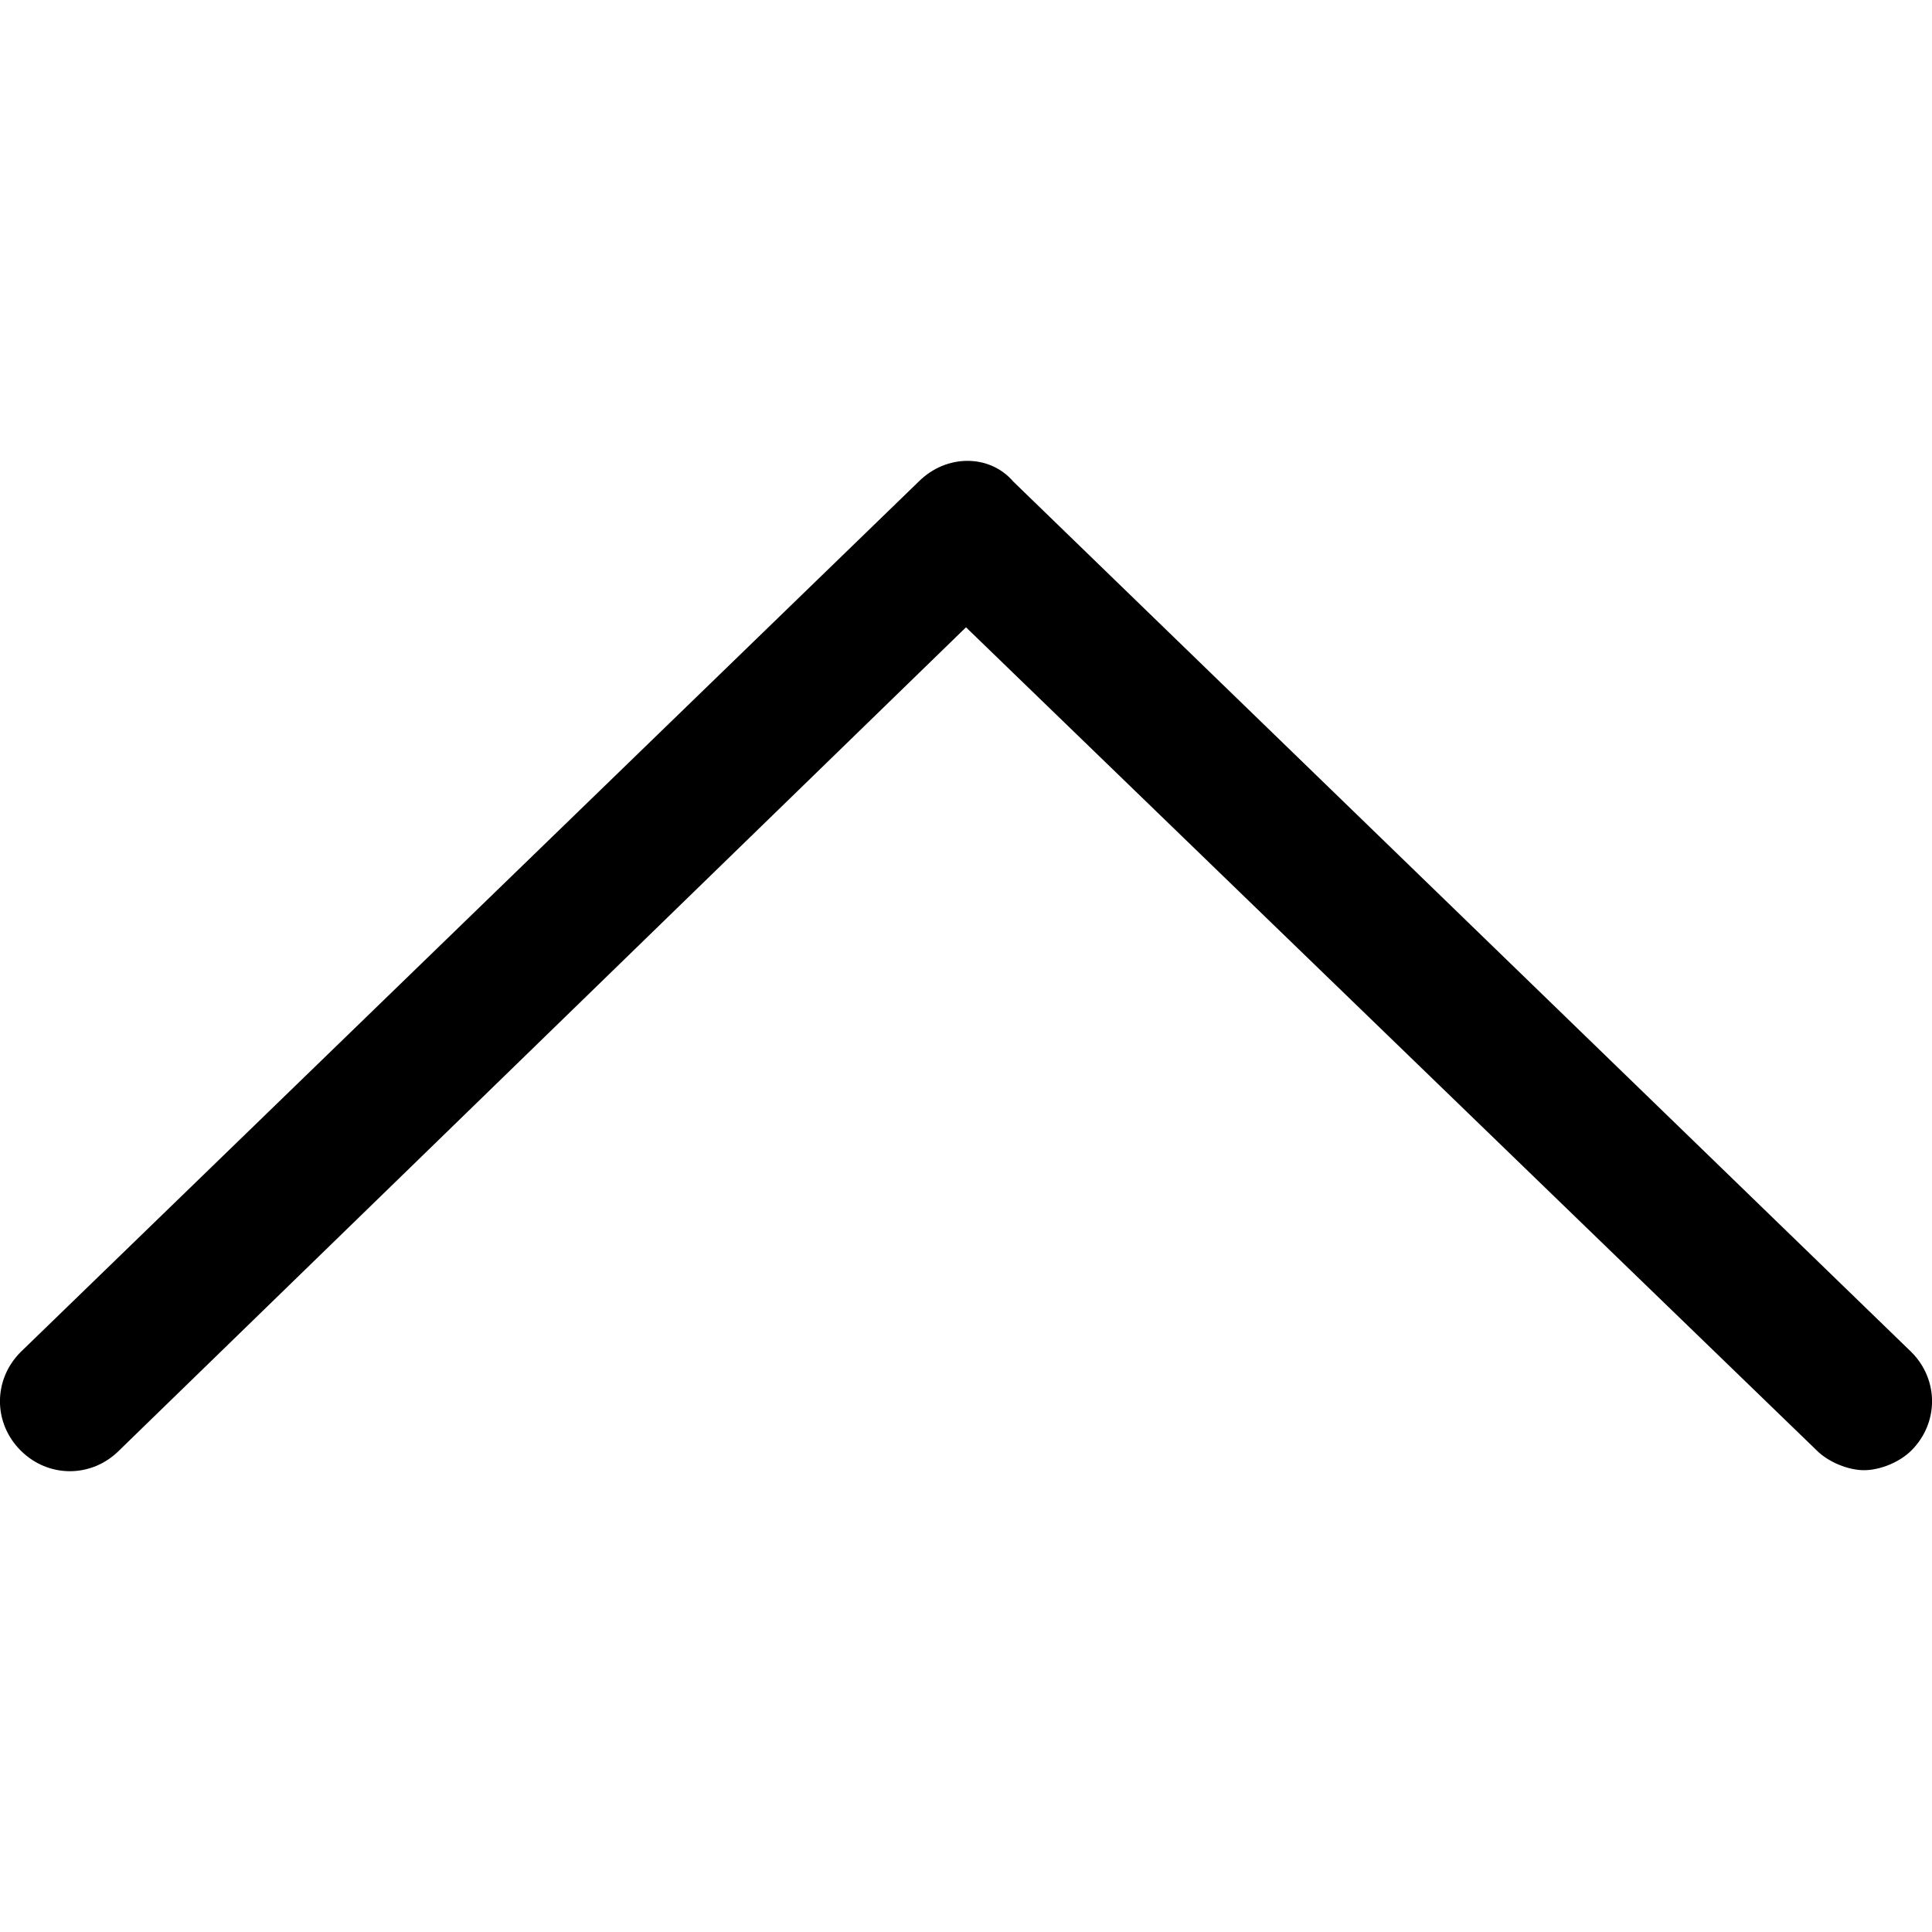
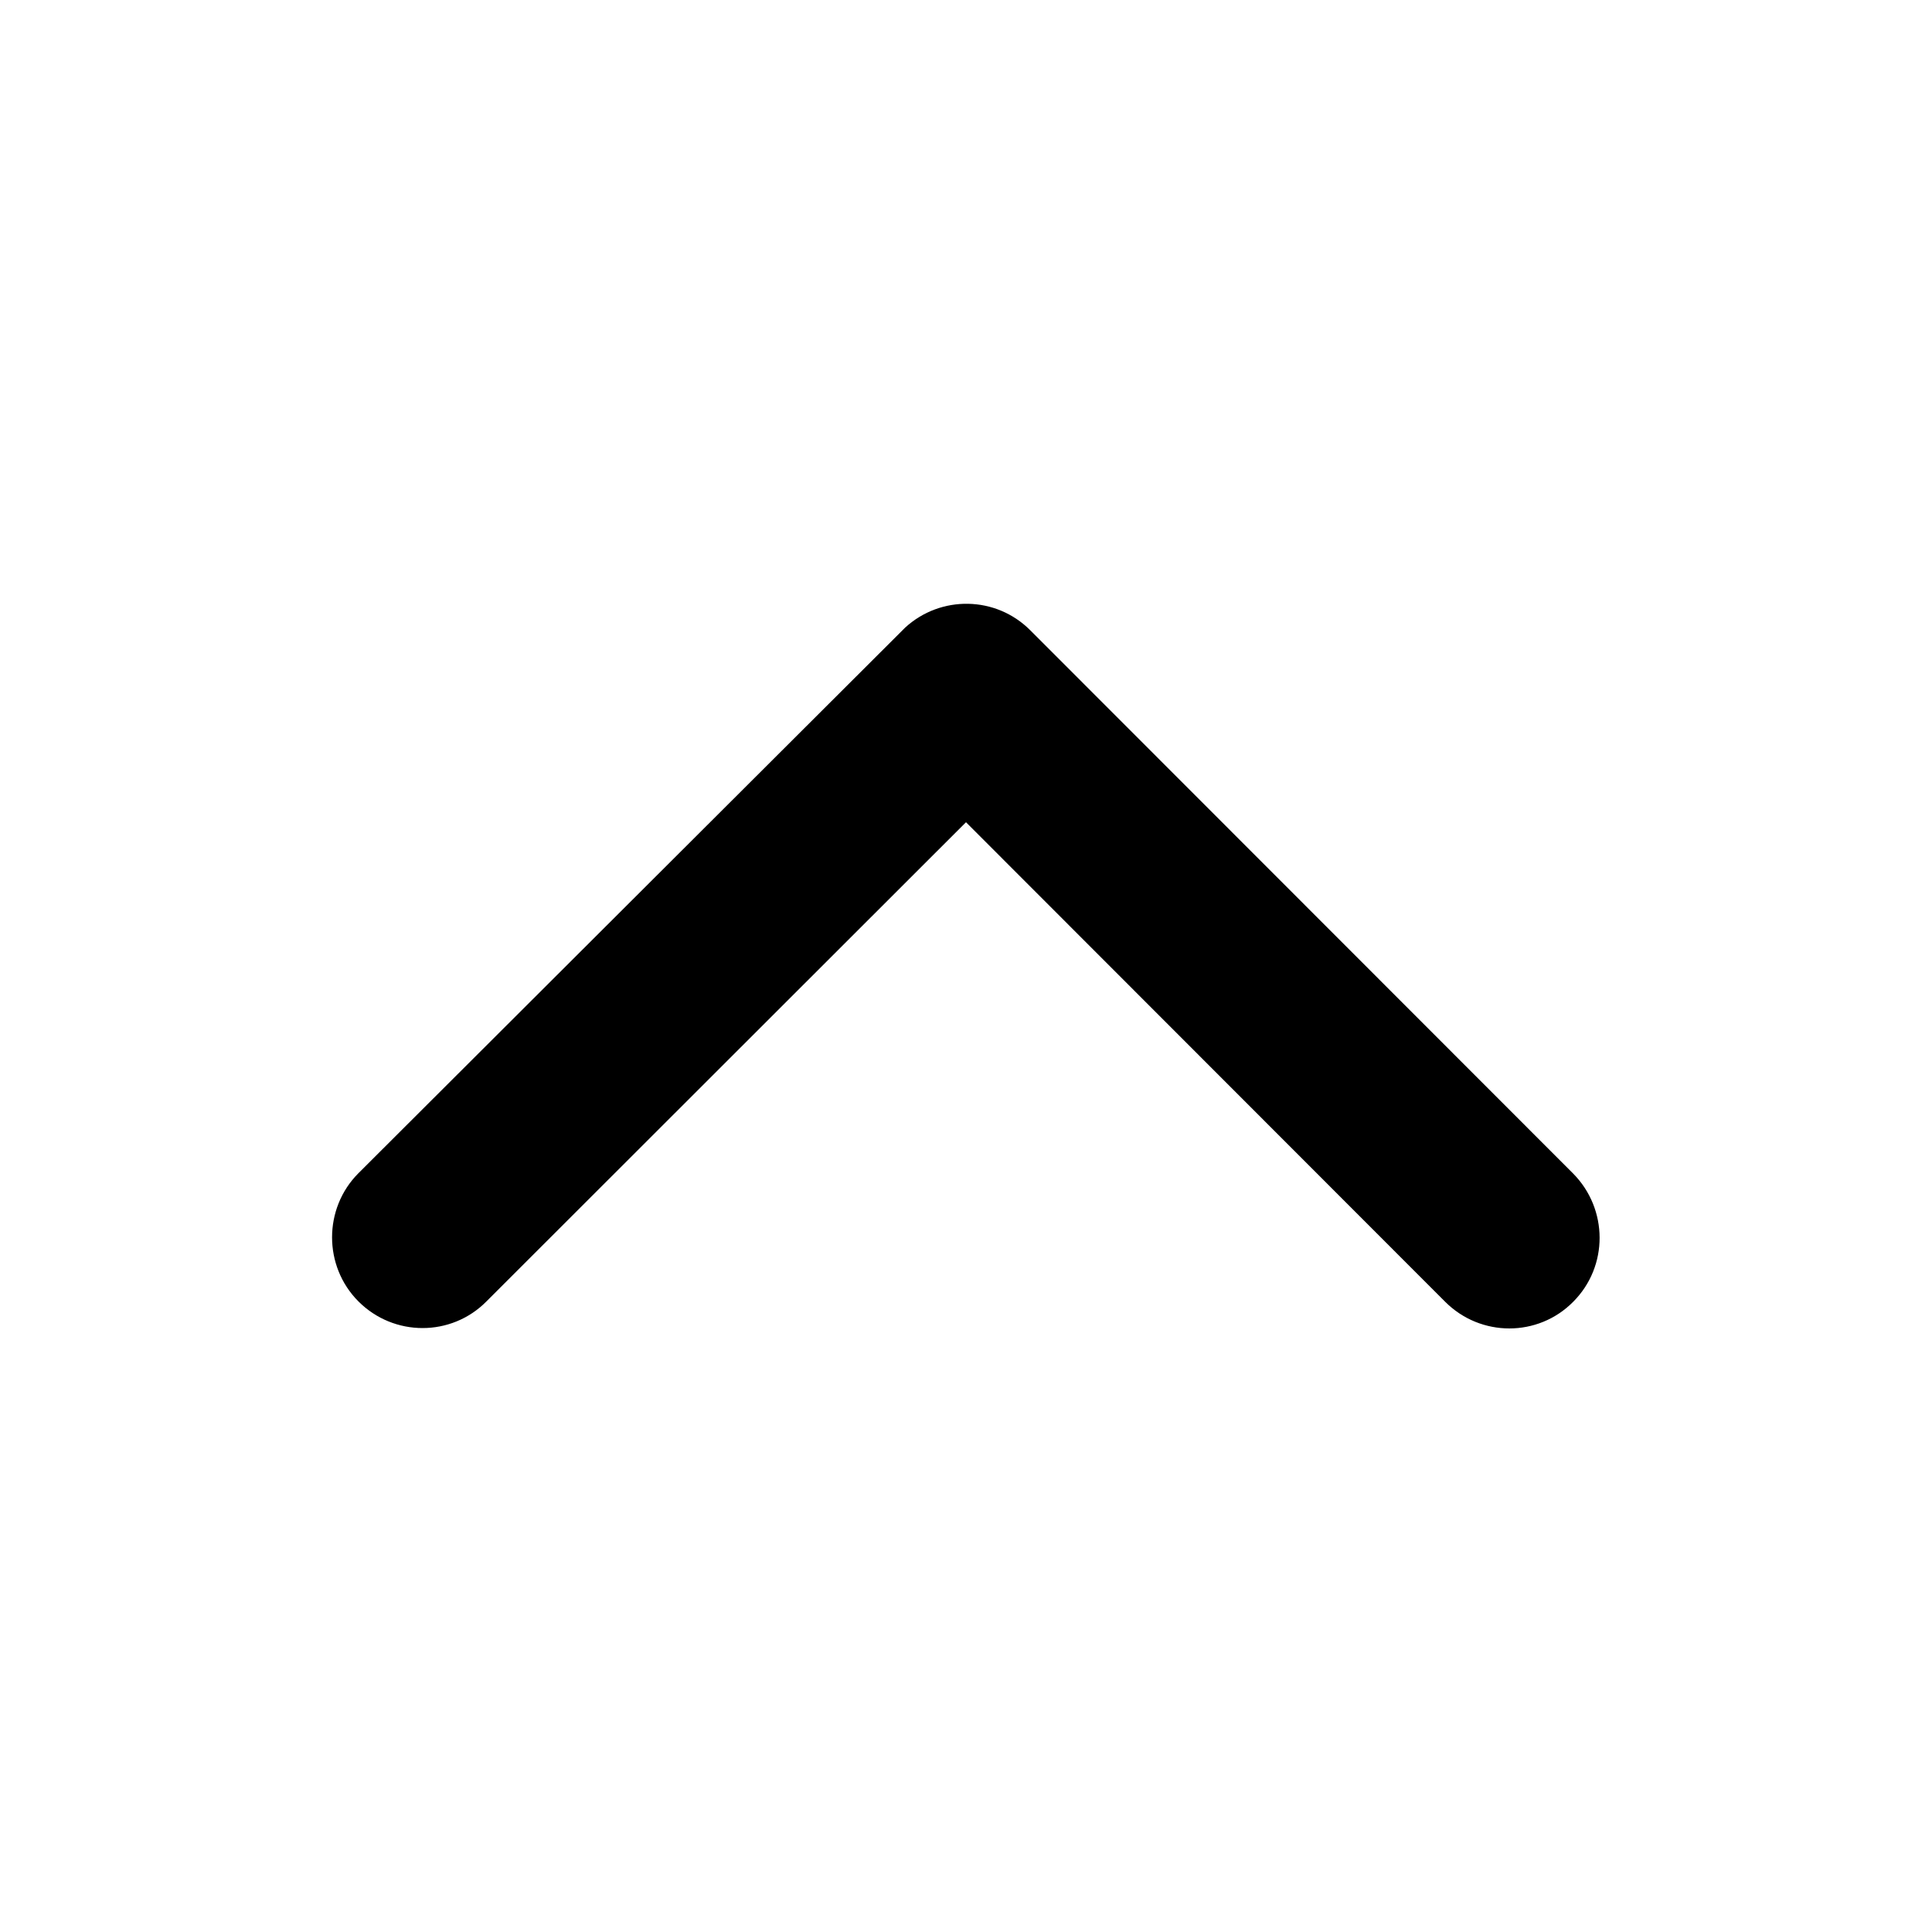
- <svg xmlns="http://www.w3.org/2000/svg" version="1.1" width="32" height="32" viewBox="0 0 32 32">
-   <path d="M30.875 24.351c-0.261 0-0.587-0.131-0.783-0.326l-14.092-13.635-14.027 13.635c-0.457 0.457-1.174 0.457-1.631 0s-0.457-1.174 0-1.631l14.875-14.418c0.457-0.457 1.174-0.457 1.566 0l14.875 14.418c0.457 0.457 0.457 1.174 0 1.631-0.196 0.196-0.522 0.326-0.783 0.326z" />
+ <svg xmlns="http://www.w3.org/2000/svg" viewBox="0 0 512 512">
+   <path d="M256 217.9L383 345c9.4 9.4 24.6 9.4 33.9 0 9.4-9.4 9.3-24.6 0-34L273 167c-9.1-9.1-23.7-9.3-33.1-.7L95 310.9c-4.7 4.7-7 10.9-7 17s2.3 12.3 7 17c9.4 9.4 24.6 9.4 33.9 0l127.1-127z" />
</svg>
